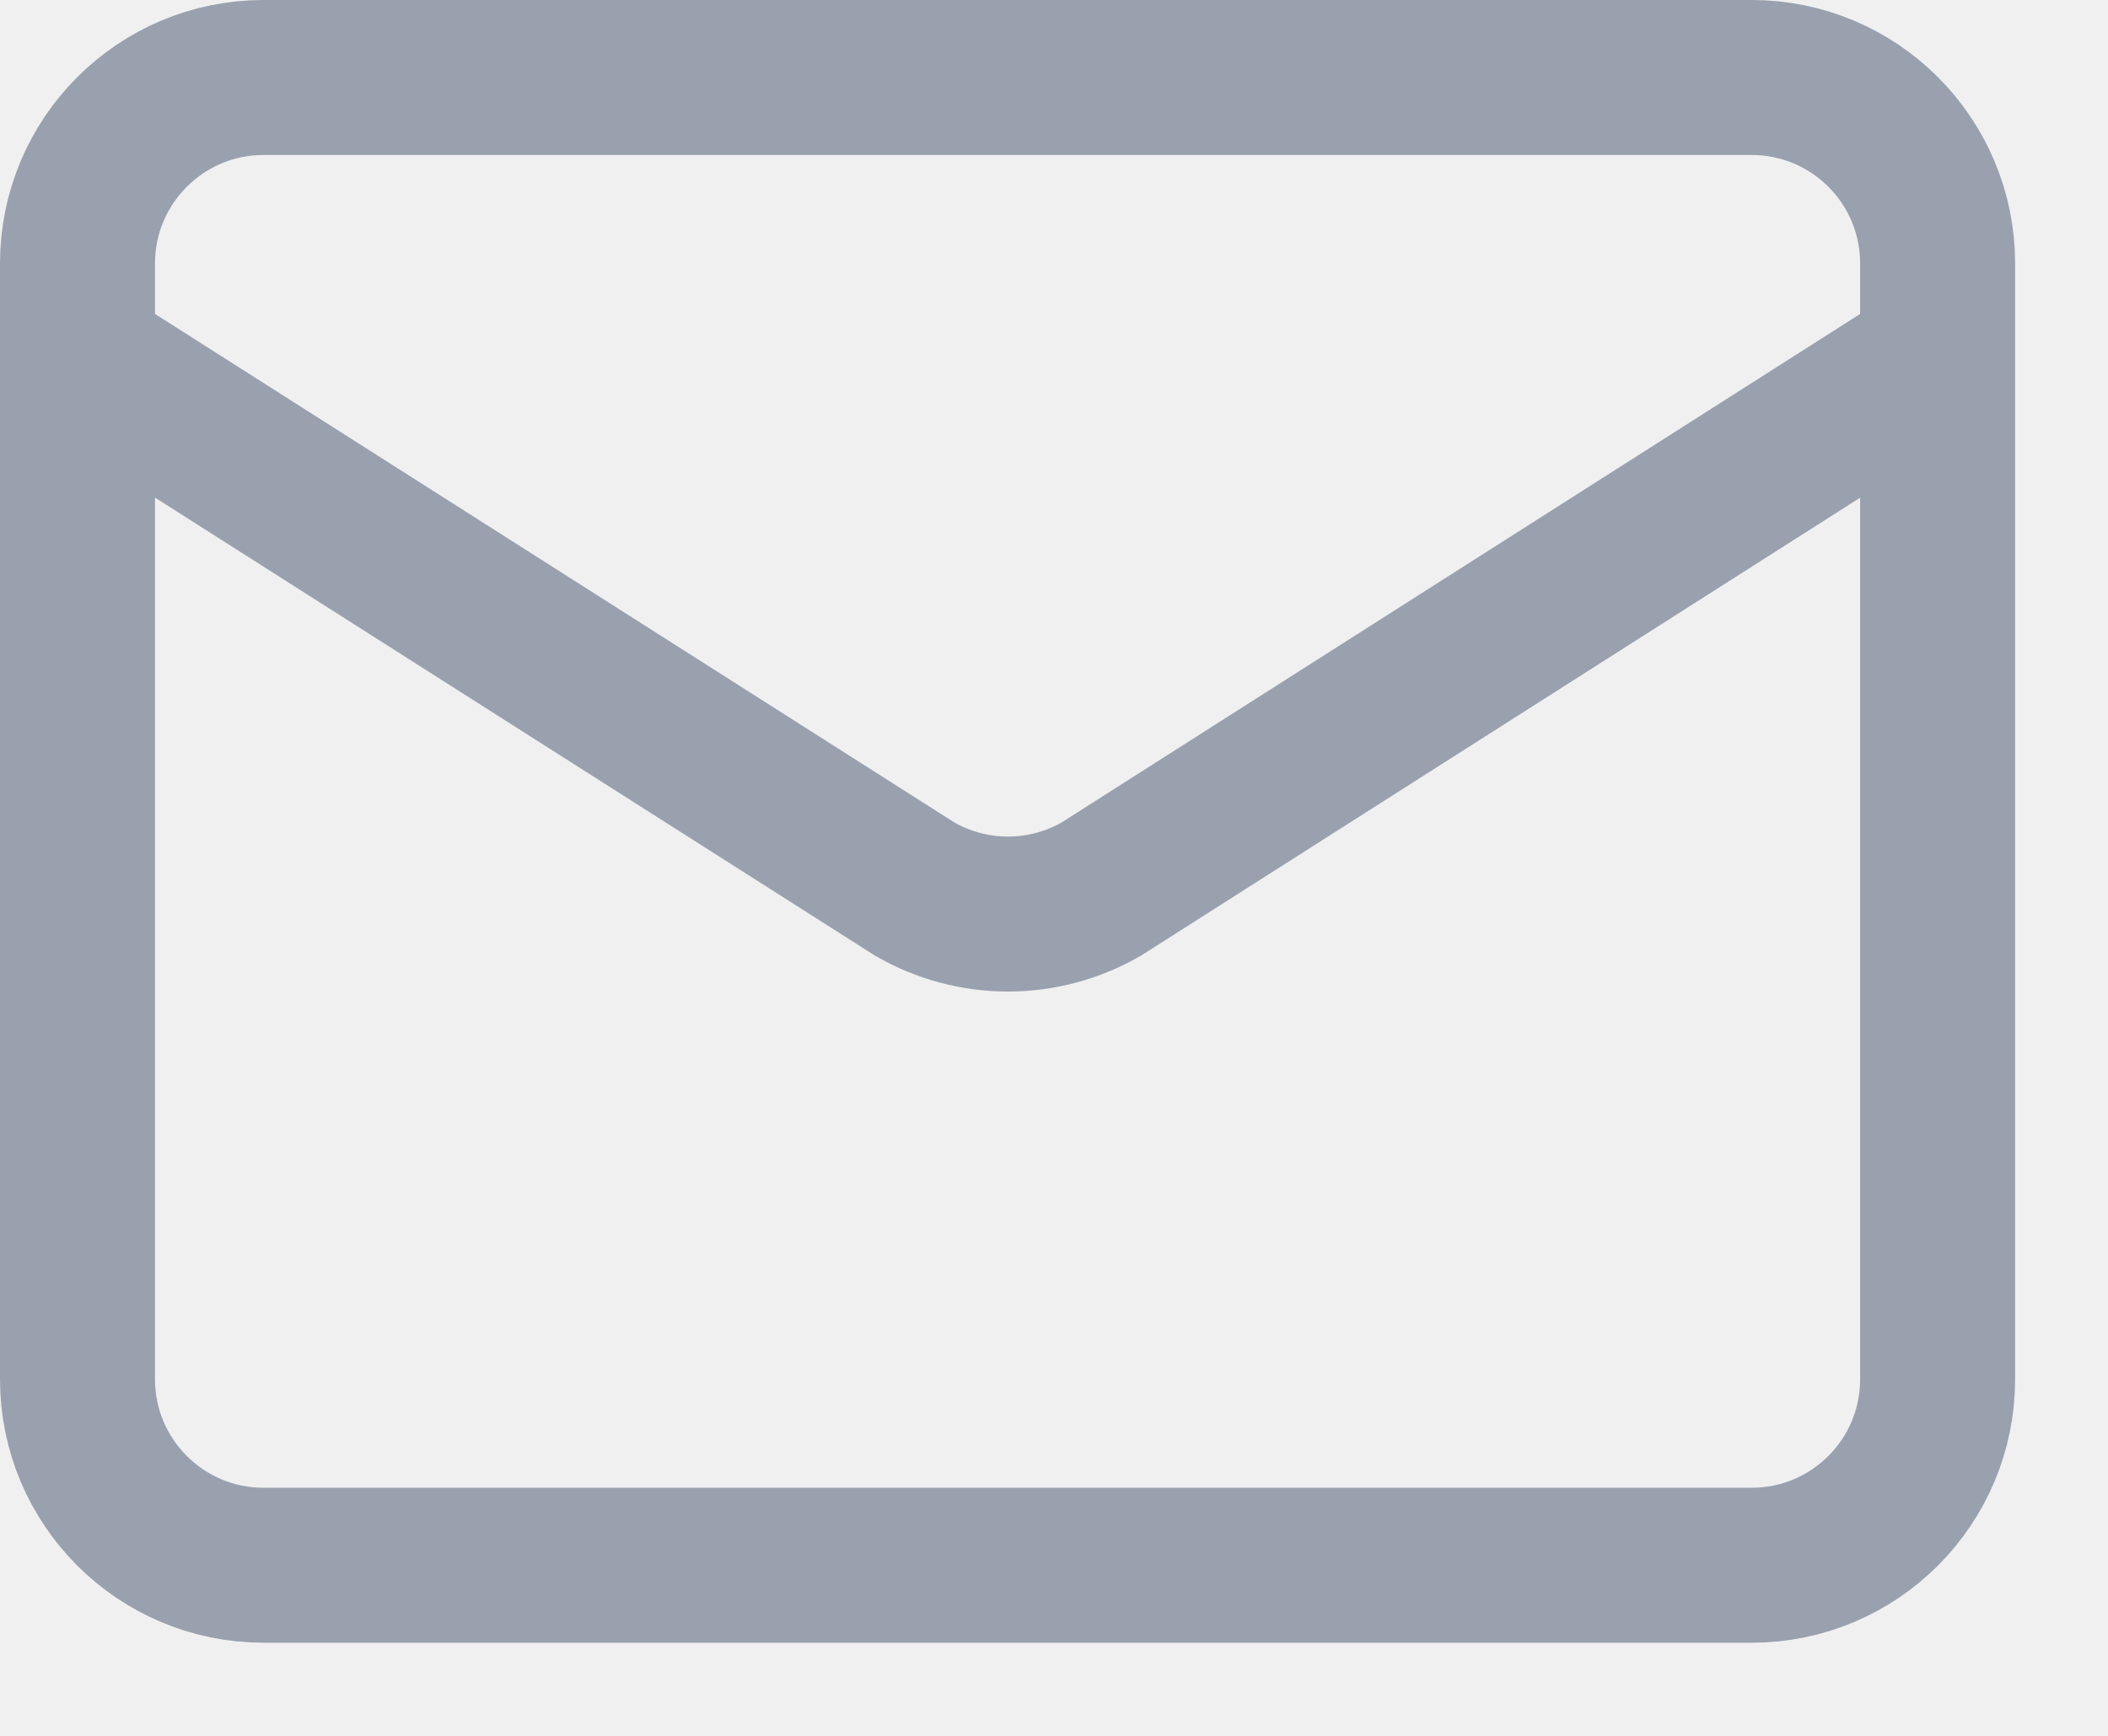
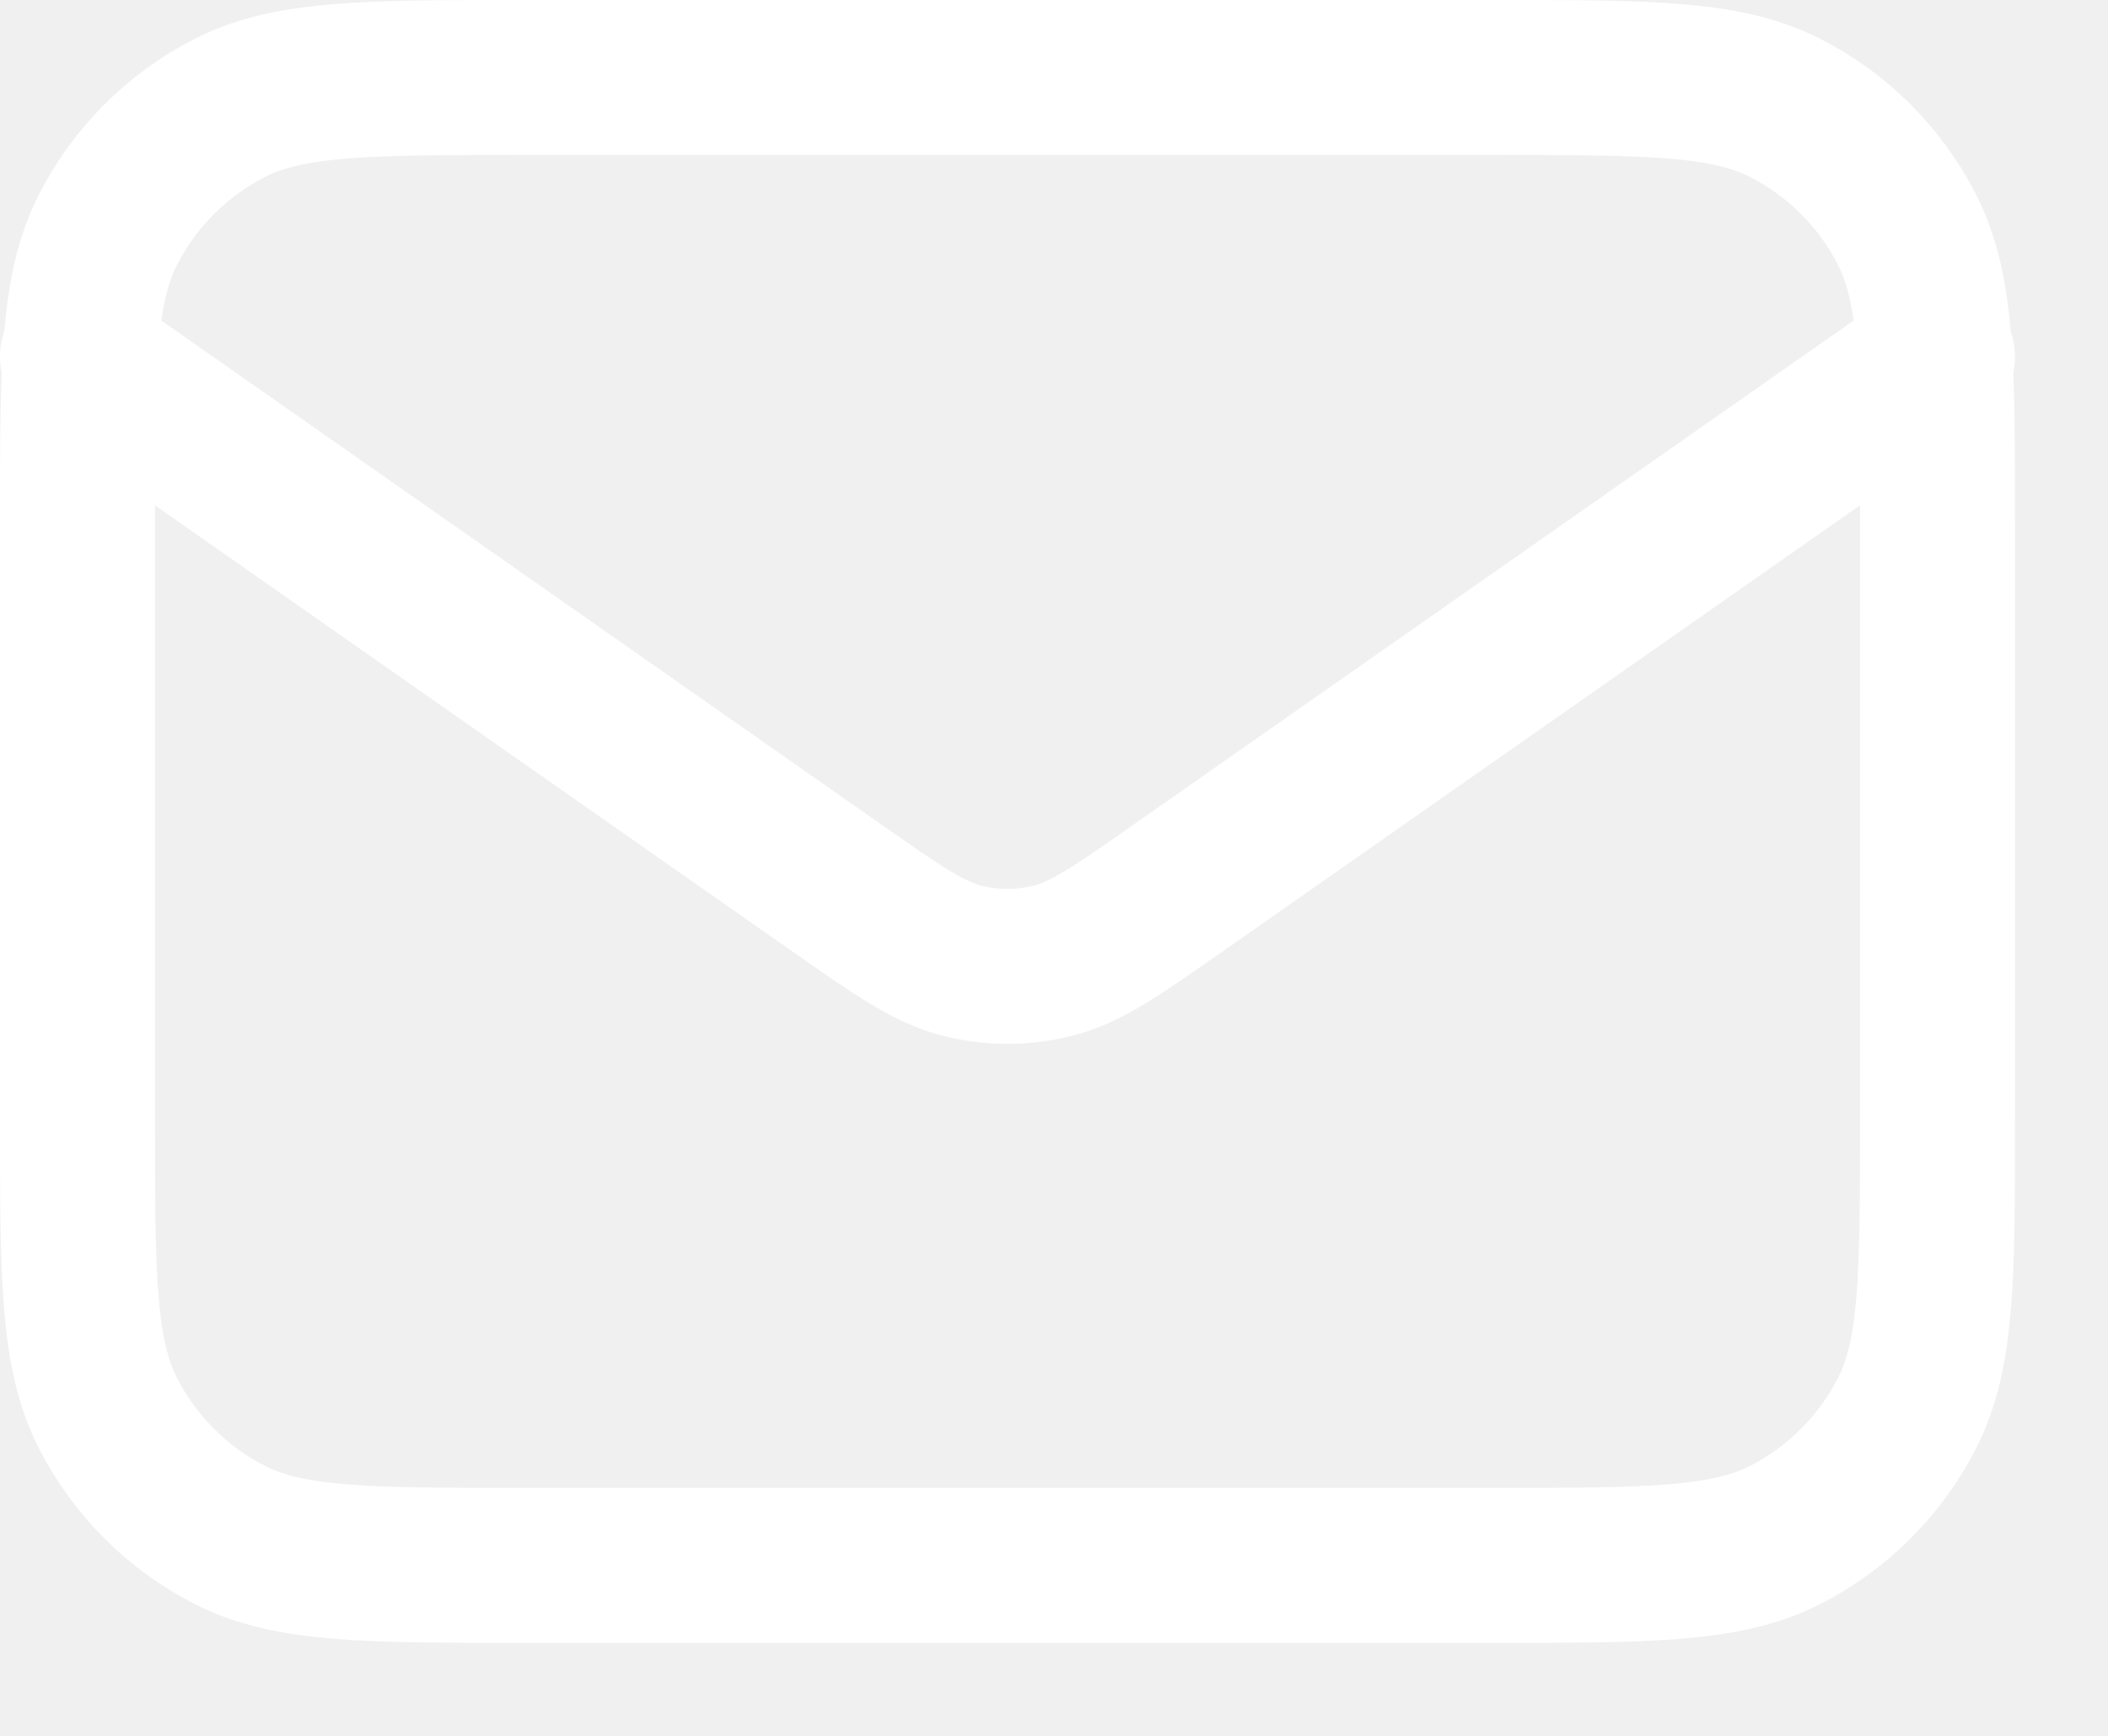
<svg xmlns="http://www.w3.org/2000/svg" width="17" height="14" viewBox="0 0 17 14" fill="none">
-   <path d="M15.626 2.875L8.882 7.17C8.654 7.302 8.394 7.372 8.129 7.372C7.864 7.372 7.604 7.302 7.376 7.17L0.625 2.875M2.125 0.625H14.126C14.955 0.625 15.626 1.297 15.626 2.125V11.124C15.626 11.952 14.955 12.624 14.126 12.624H2.125C1.297 12.624 0.625 11.952 0.625 11.124V2.125C0.625 1.297 1.297 0.625 2.125 0.625Z" stroke="#99A1AF" stroke-width="1.25" stroke-linecap="round" />
+   <path d="M0.625 2.875L6.749 7.162C7.245 7.509 7.493 7.682 7.762 7.749C8 7.809 8.25 7.809 8.488 7.749C8.757 7.682 9.005 7.509 9.501 7.162L15.625 2.875M4.225 12.625H12.025C13.285 12.625 13.915 12.625 14.396 12.38C14.82 12.164 15.164 11.82 15.38 11.396C15.625 10.915 15.625 10.285 15.625 9.025V4.225C15.625 2.965 15.625 2.335 15.38 1.854C15.164 1.43 14.82 1.086 14.396 0.87C13.915 0.625 13.285 0.625 12.025 0.625H4.225C2.965 0.625 2.335 0.625 1.854 0.87C1.43 1.086 1.086 1.43 0.87 1.854C0.625 2.335 0.625 2.965 0.625 4.225V9.025C0.625 10.285 0.625 10.915 0.87 11.396C1.086 11.82 1.43 12.164 1.854 12.38C2.335 12.625 2.965 12.625 4.225 12.625Z" stroke="white" stroke-width="1.25" stroke-linecap="round" stroke-linejoin="round" />
</svg>
